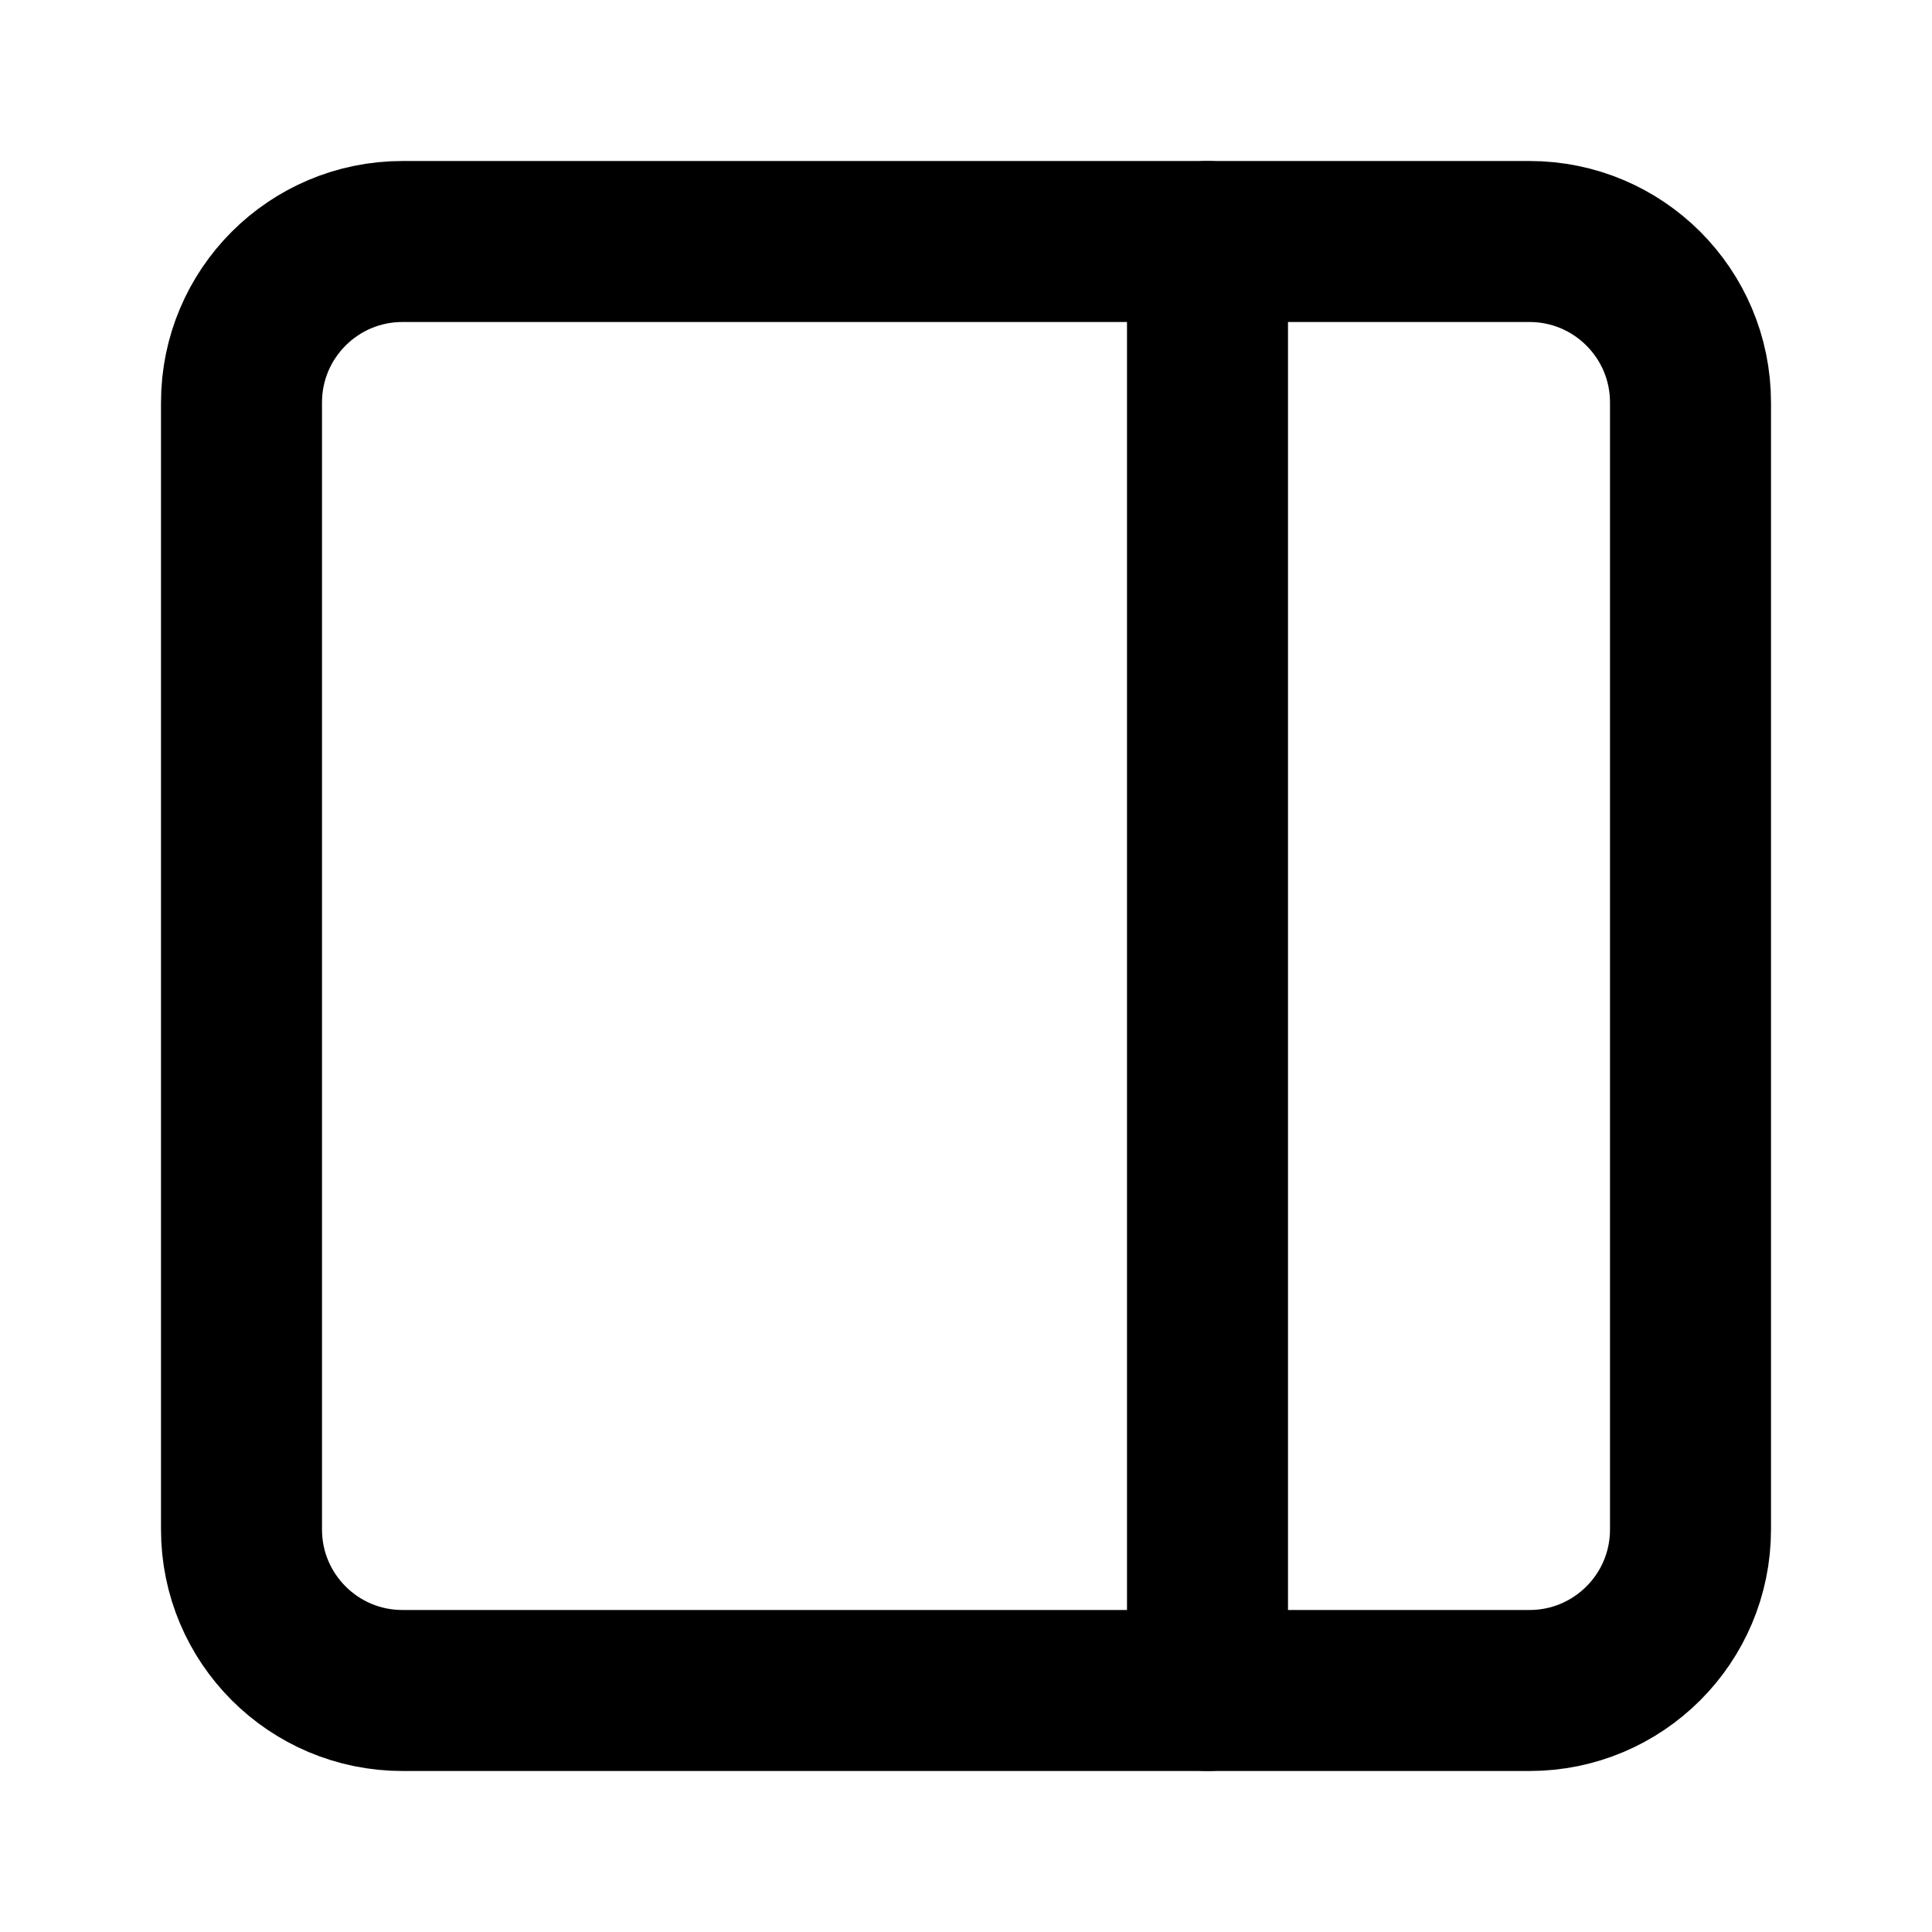
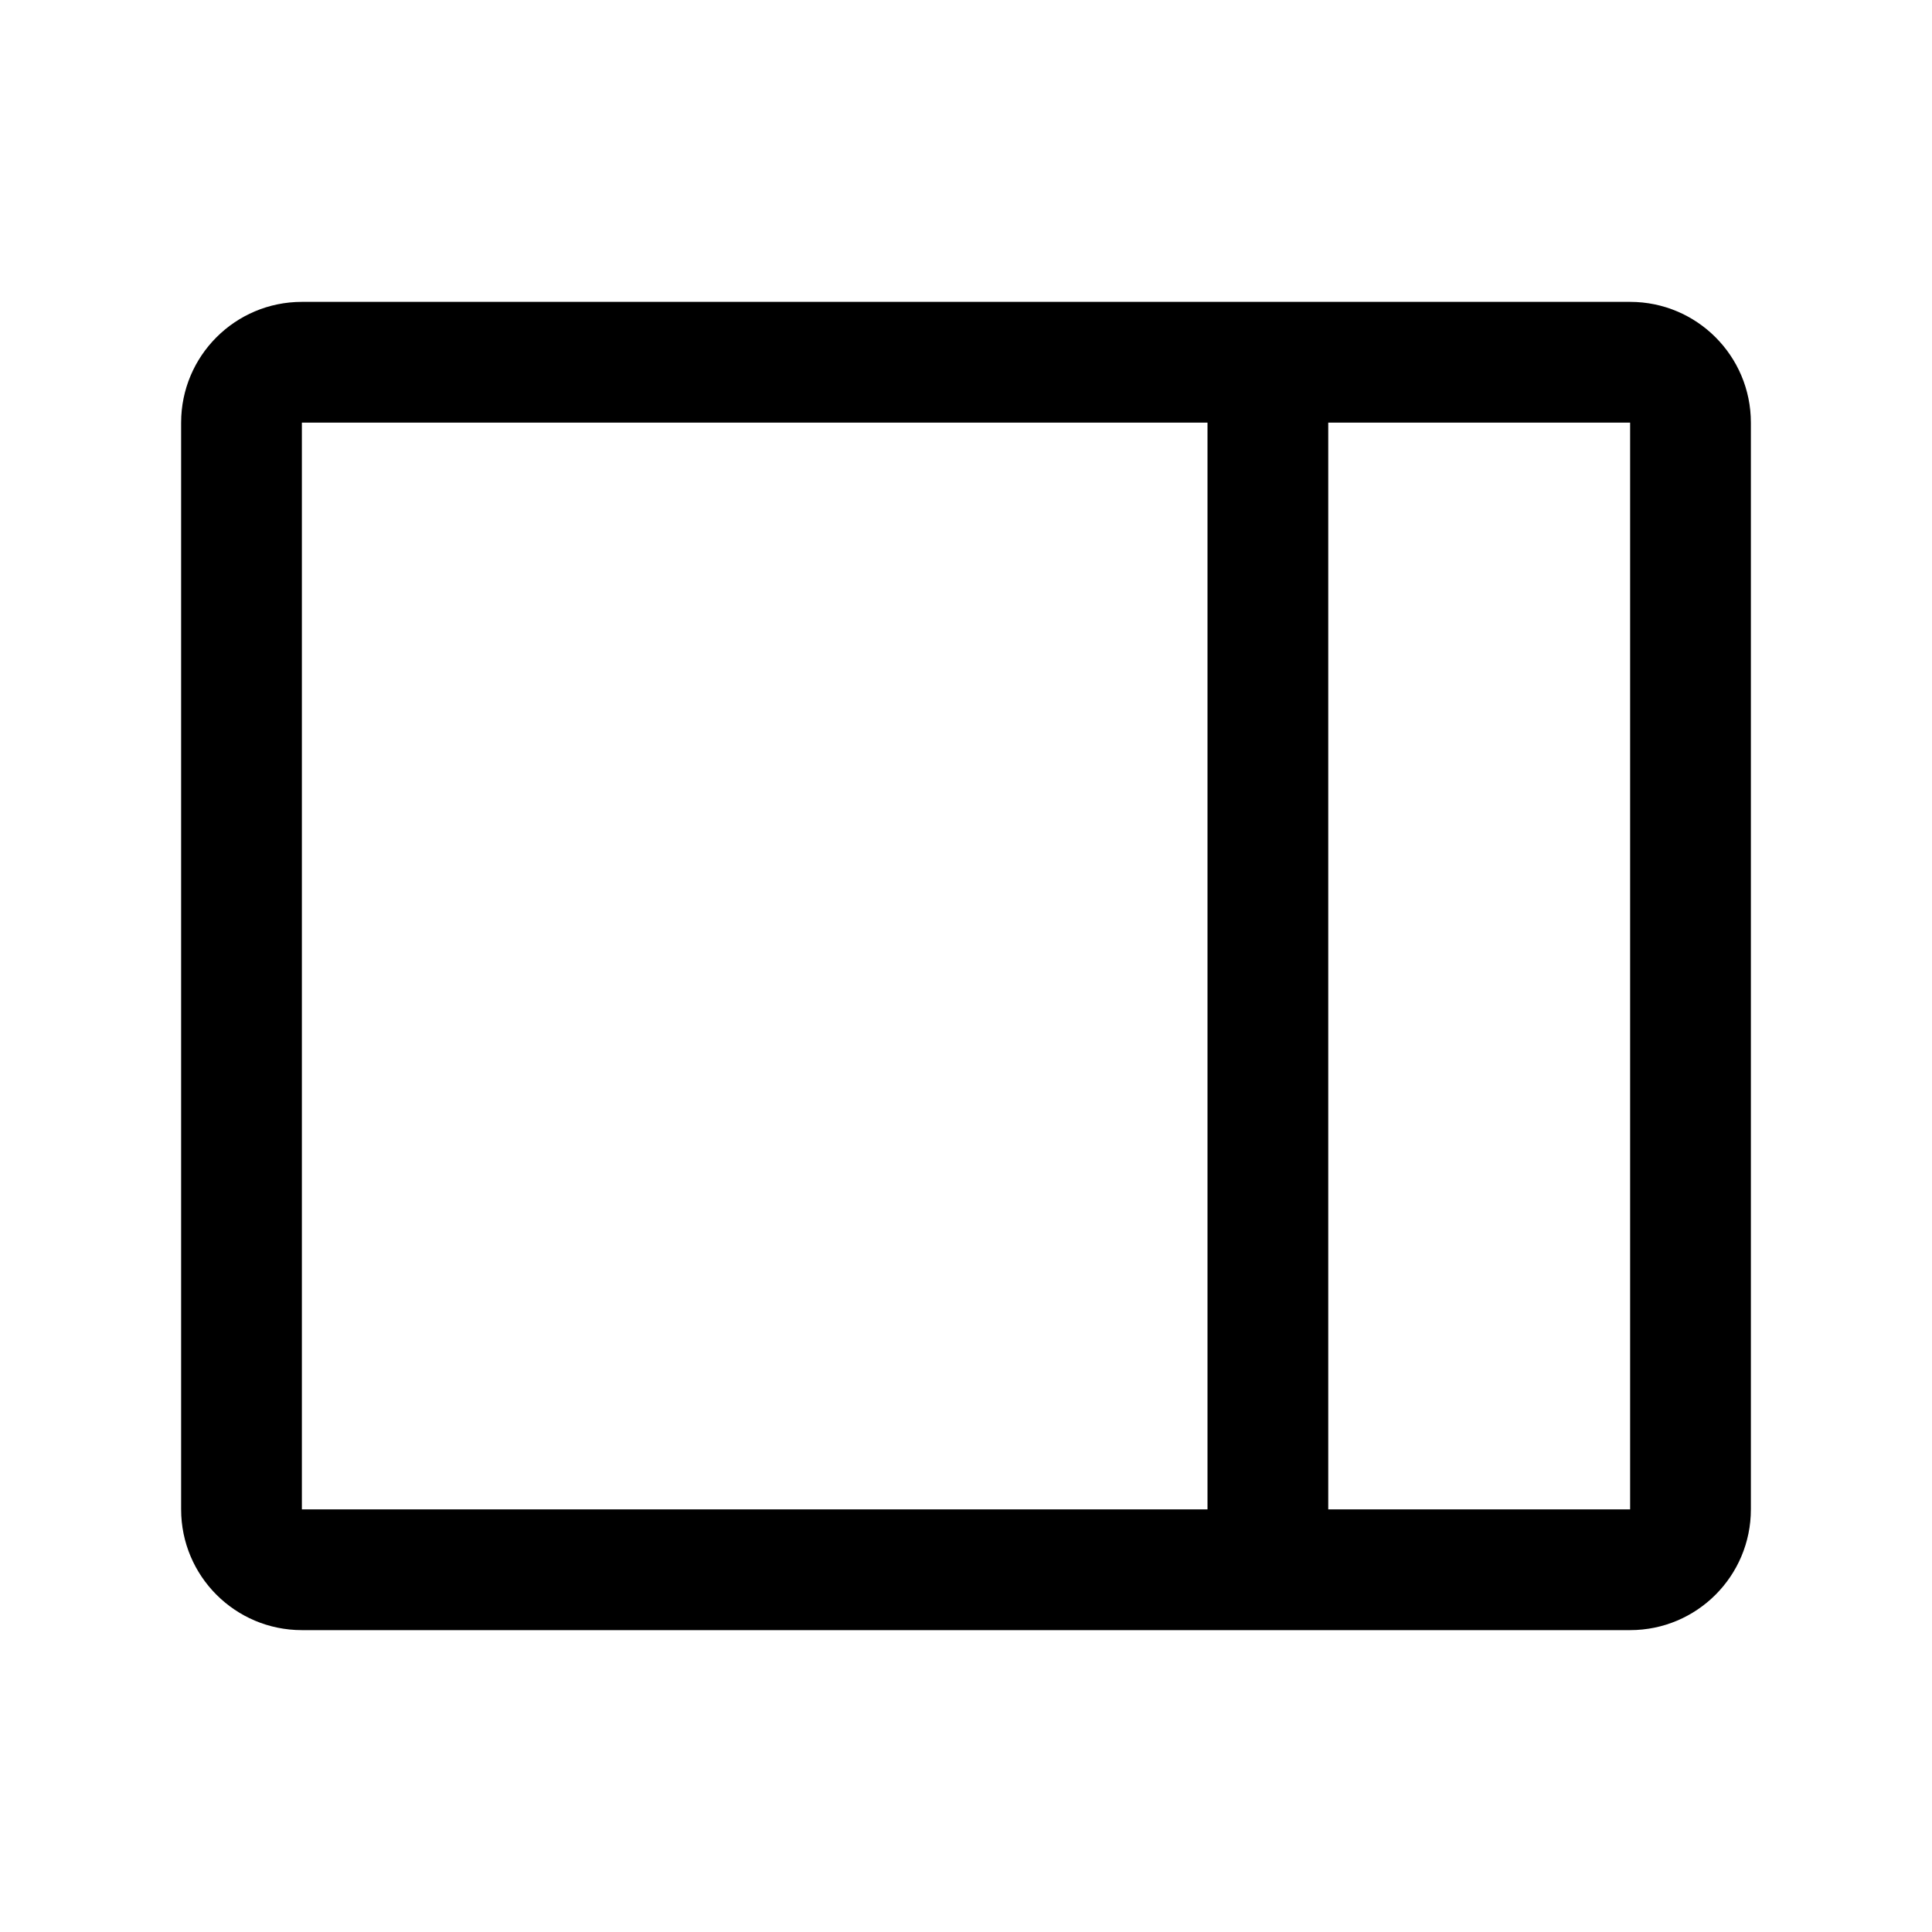
- <svg xmlns="http://www.w3.org/2000/svg" width="24" height="24" viewBox="0 0 24 24" fill="none" stroke="currentColor" stroke-width="2" stroke-linecap="round" stroke-linejoin="round">
-   <rect width="18" height="18" x="3" y="3" rx="2" />
-   <path d="M15 3v18" />
+ <svg xmlns="http://www.w3.org/2000/svg" viewBox="0 0 256 256" fill="currentColor">
+   <g transform="matrix(-1 0 0 1 256 0)">
+     <path d="M216,40H40A16,16,0,0,0,24,56V200a16,16,0,0,0,16,16H216a16,16,0,0,0,16-16V56A16,16,0,0,0,216,40ZM40,56H80V200H40ZM216,200H96V56H216V200Z" />
+   </g>
</svg>
